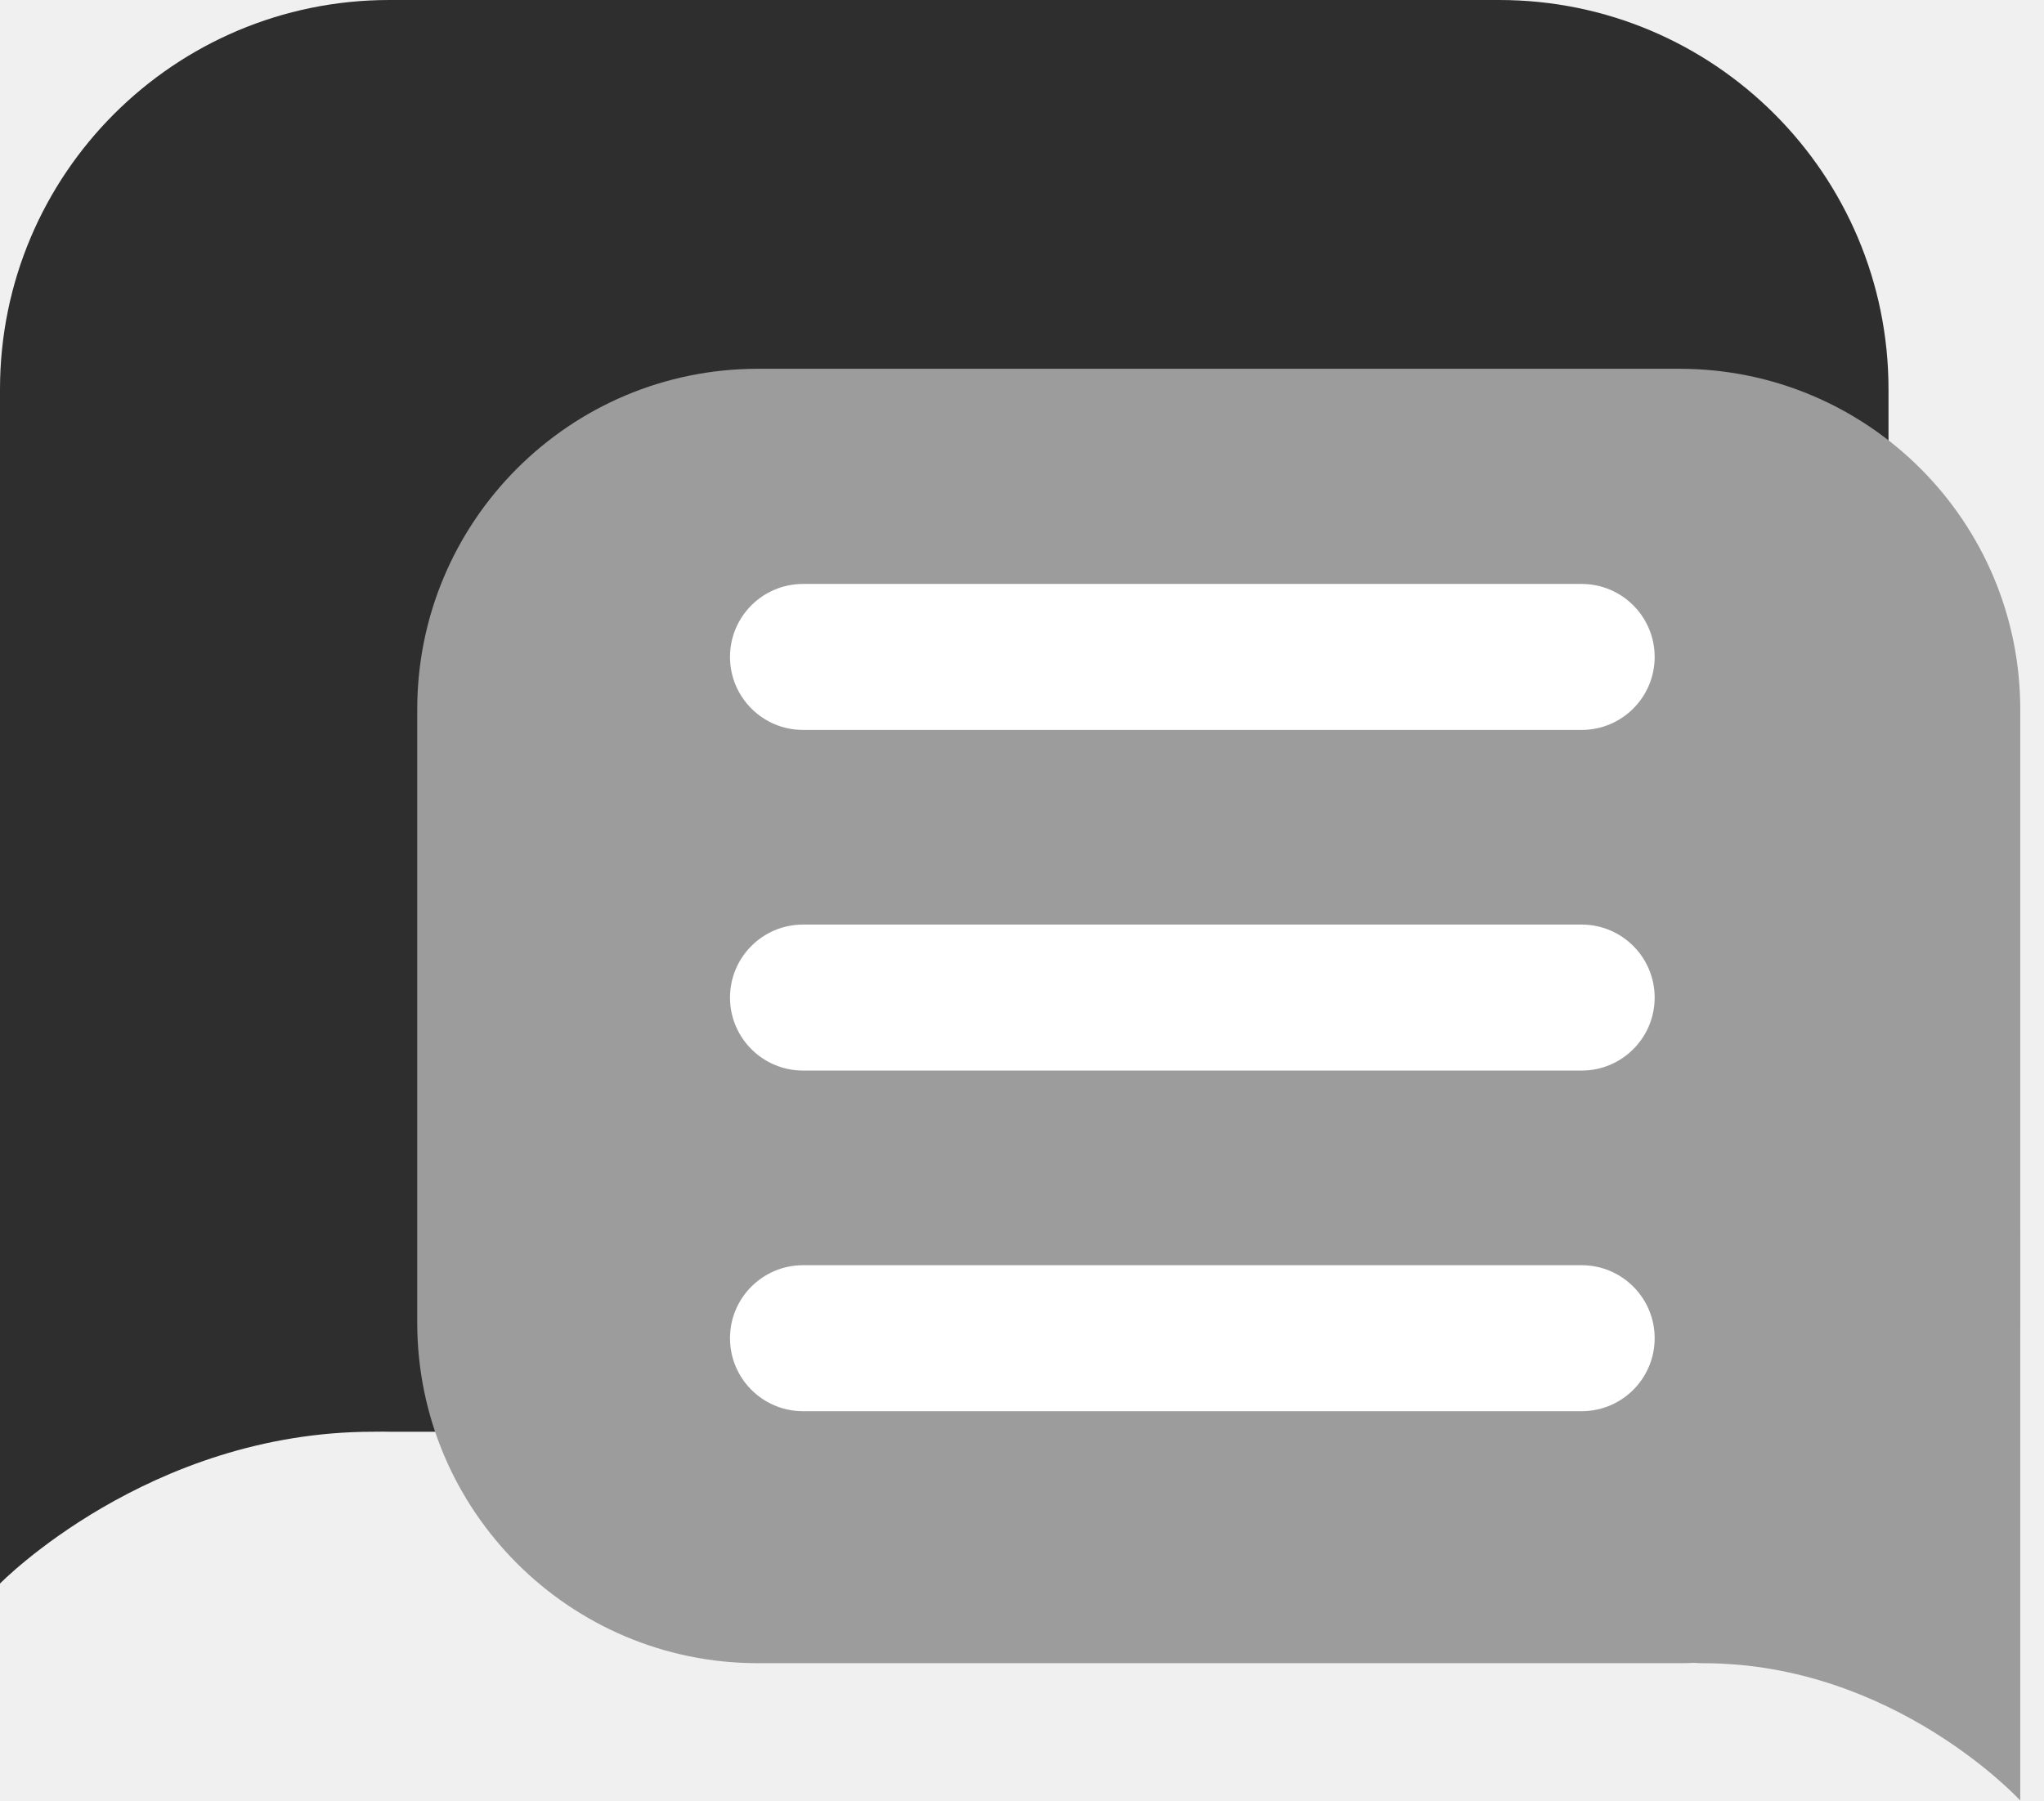
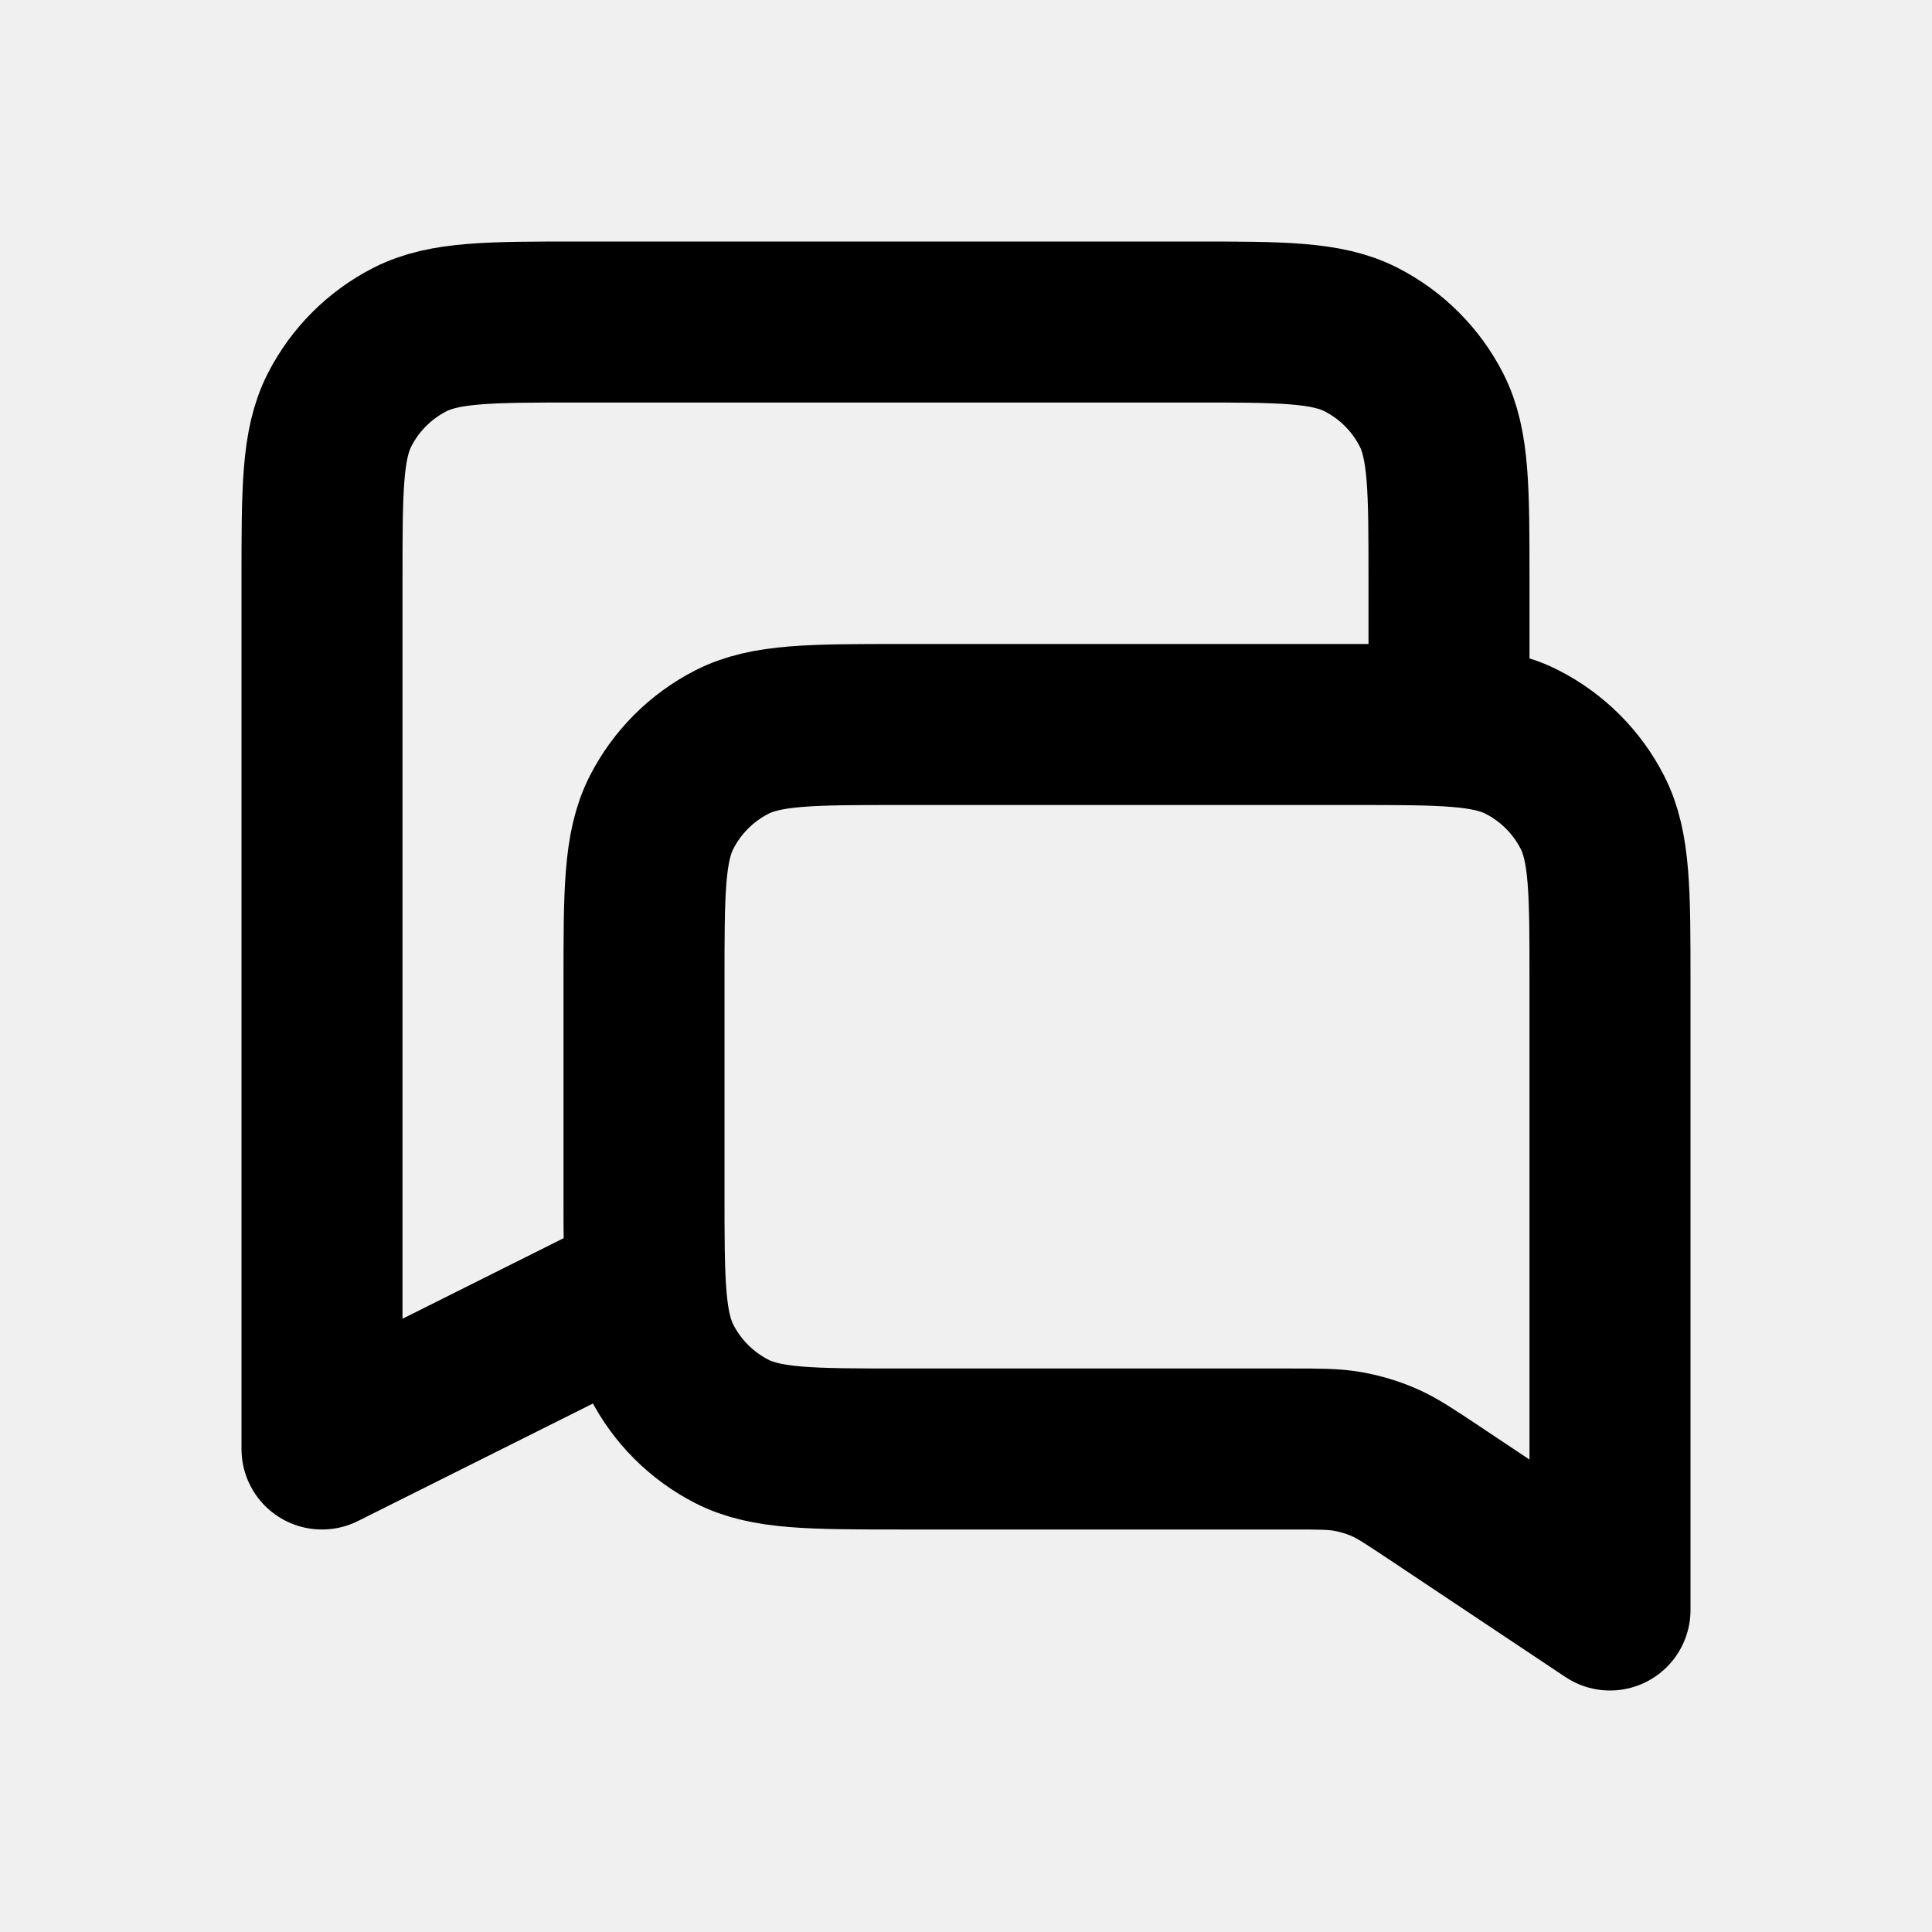
- <svg xmlns="http://www.w3.org/2000/svg" width="42" height="37" viewBox="0 0 42 37" fill="none">
-   <rect width="38.805" height="29.422" rx="8" fill="#2E2E2E" />
-   <path d="M7.671 29.422C3.051 29.422 0 32.542 0 32.542V27.639V23.627V19.615C0 19.615 12.29 29.422 7.671 29.422Z" fill="#2E2E2E" />
-   <rect width="32.939" height="26.6" rx="7" transform="matrix(-1 0 0 1 41.5122 7.57831)" fill="#9C9C9C" />
-   <path d="M35.001 34.179C38.922 34.179 41.512 37 41.512 37V32.567V28.939V25.312C41.512 25.312 31.08 34.179 35.001 34.179Z" fill="#9C9C9C" />
-   <path d="M15 13.5C15 12.672 15.672 12 16.5 12H32.5C33.328 12 34 12.672 34 13.5C34 14.328 33.328 15 32.5 15H16.5C15.672 15 15 14.328 15 13.5Z" fill="white" />
-   <path d="M15 20.5C15 19.672 15.672 19 16.5 19H32.5C33.328 19 34 19.672 34 20.5C34 21.328 33.328 22 32.5 22H16.5C15.672 22 15 21.328 15 20.5Z" fill="white" />
-   <path d="M15 27.5C15 26.672 15.672 26 16.5 26H32.5C33.328 26 34 26.672 34 27.5C34 28.328 33.328 29 32.5 29H16.5C15.672 29 15 28.328 15 27.5Z" fill="white" />
+ <svg xmlns="http://www.w3.org/2000/svg" width="800px" height="800px" viewBox="0 0 24 24" fill="none">
+   <path d="M18 9V7.2C18 6.08 18 5.52 17.782 5.092C17.59 4.716 17.284 4.41 16.908 4.218C16.48 4 15.92 4 14.8 4H7.2C6.08 4 5.52 4 5.092 4.218C4.716 4.41 4.41 4.716 4.218 5.092C4 5.52 4 6.08 4 7.2V18L8 16M20 20L17.806 18.537C17.506 18.338 17.357 18.238 17.195 18.167C17.051 18.104 16.9 18.059 16.745 18.031C16.571 18 16.391 18 16.031 18H11.2C10.08 18 9.52 18 9.092 17.782C8.716 17.59 8.41 17.284 8.218 16.908C8 16.48 8 15.92 8 14.8V12.2C8 11.08 8 10.52 8.218 10.092C8.41 9.716 8.716 9.41 9.092 9.218C9.52 9 10.08 9 11.2 9H16.8C17.92 9 18.48 9 18.908 9.218C19.284 9.41 19.59 9.716 19.782 10.092C20 10.52 20 11.08 20 12.2V20Z" stroke="#000000" stroke-width="2" stroke-linecap="round" stroke-linejoin="round" />
</svg>
